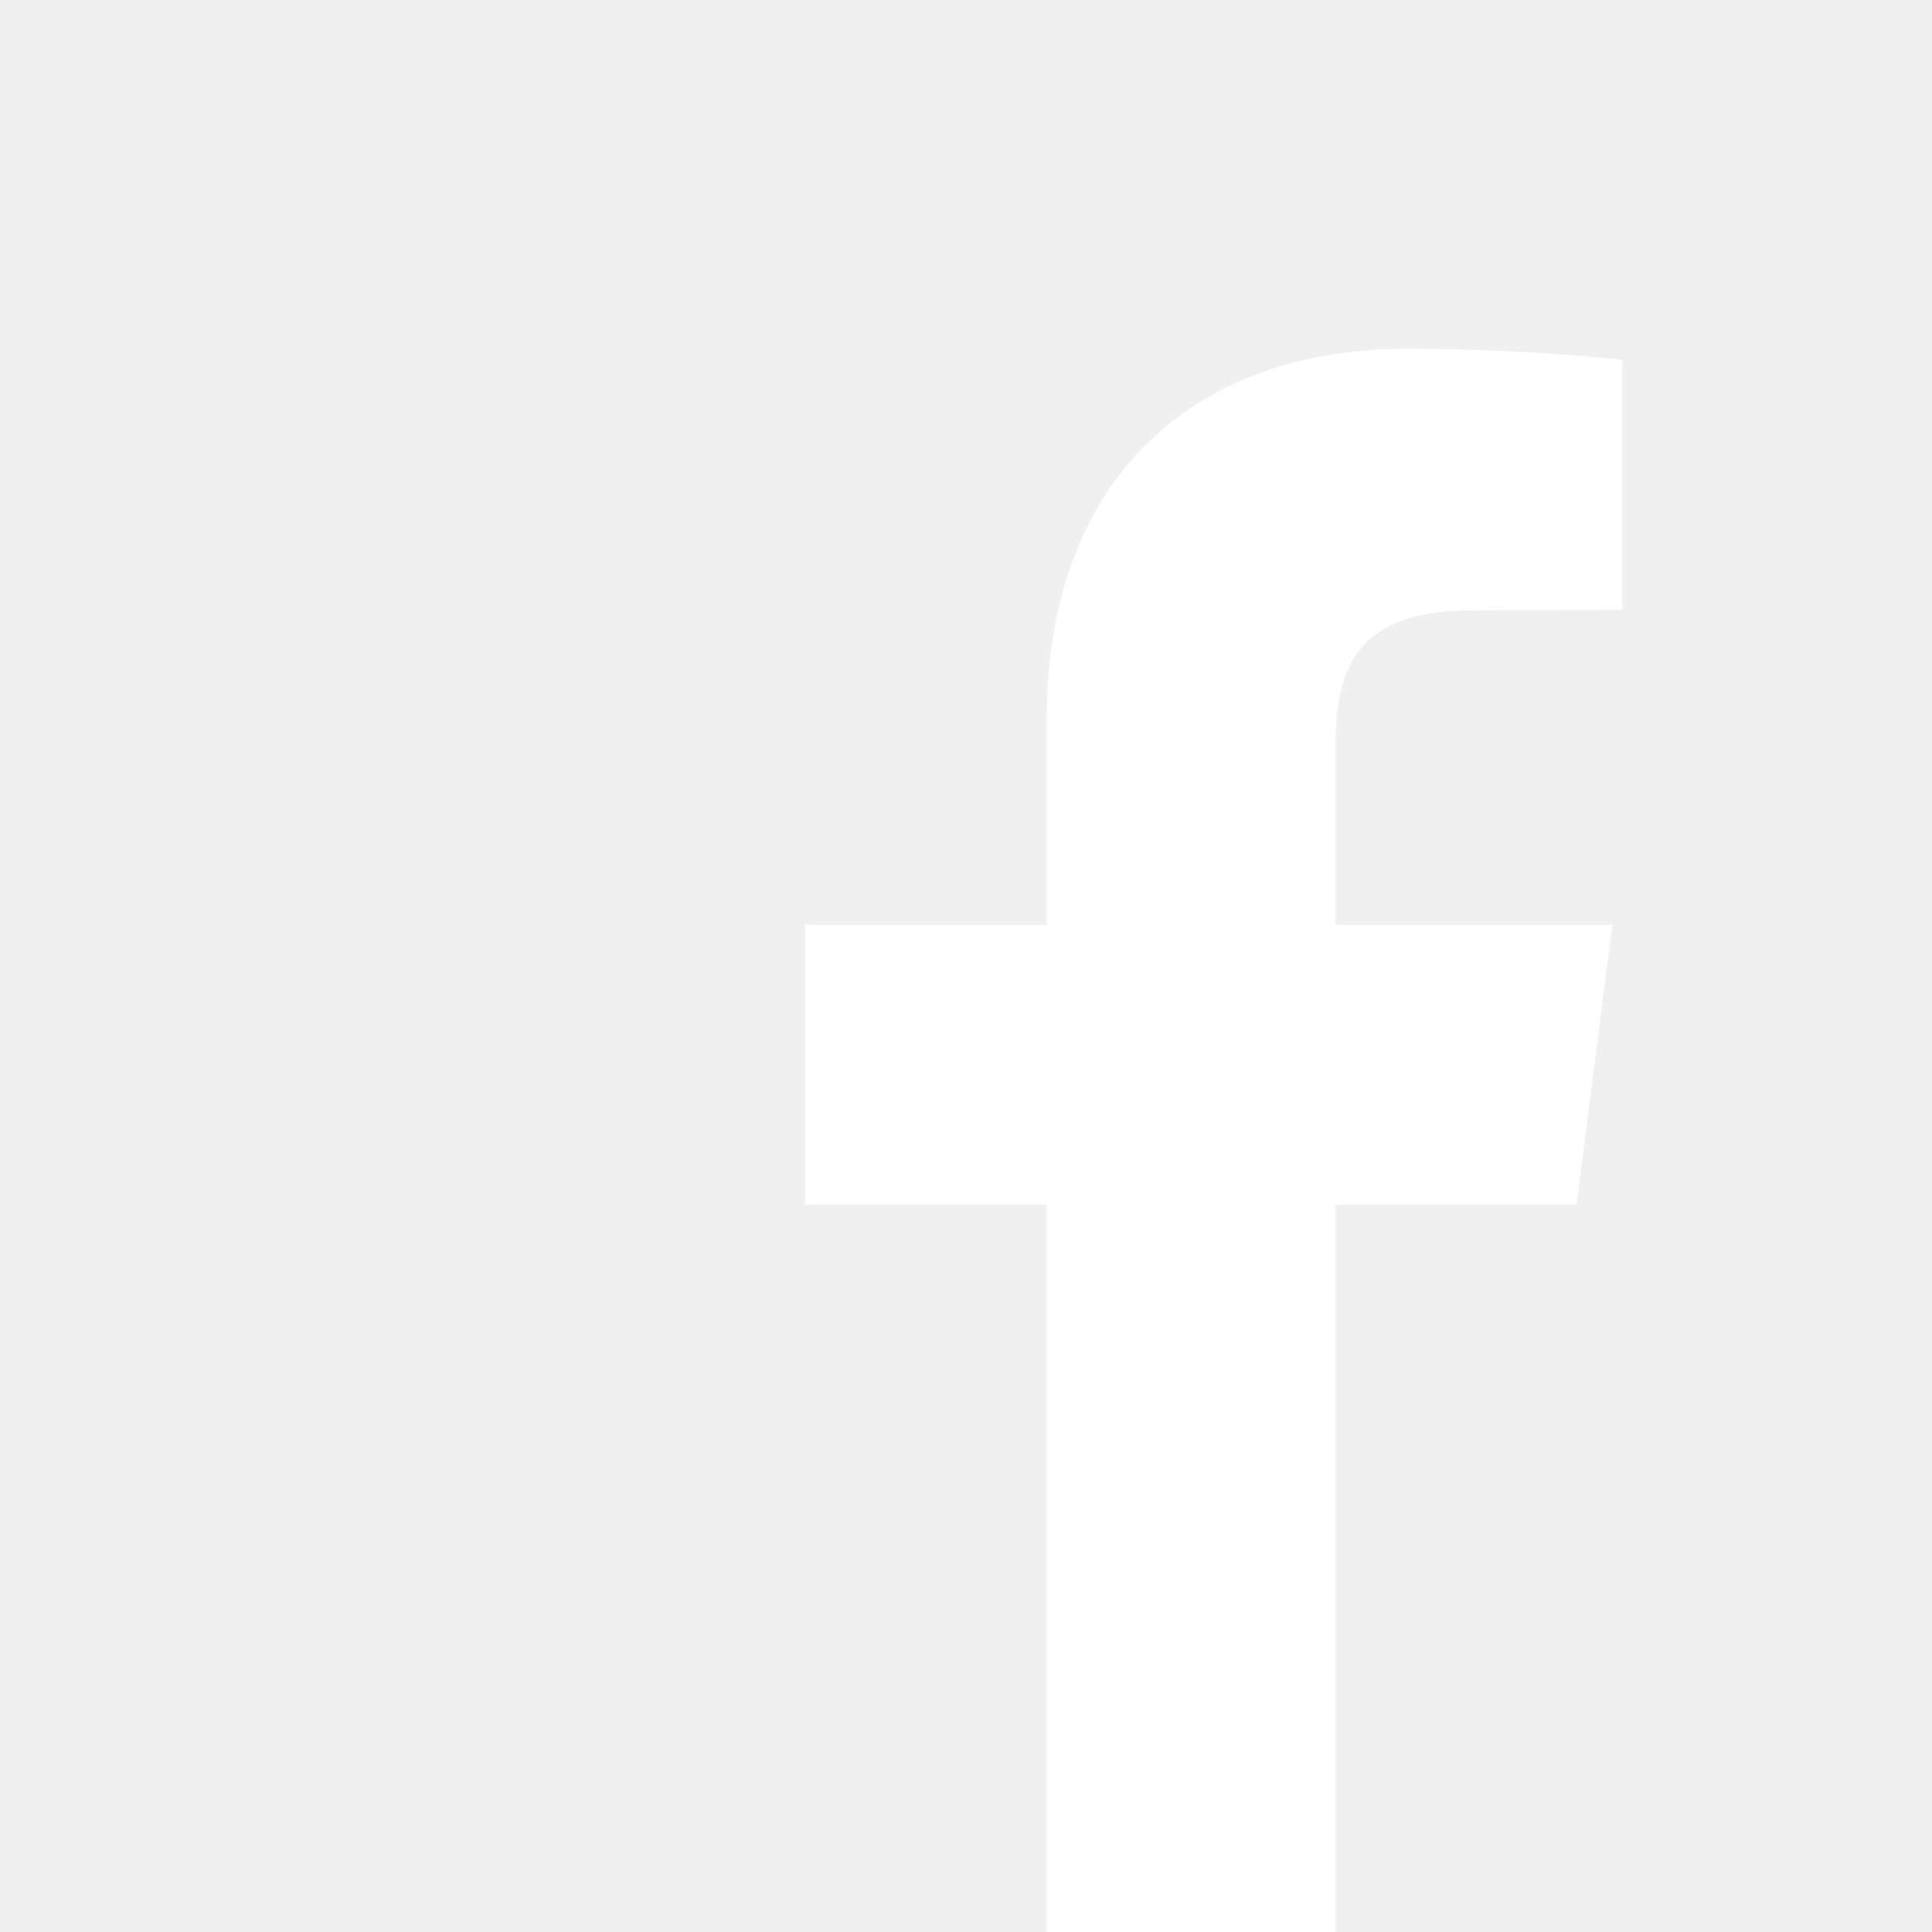
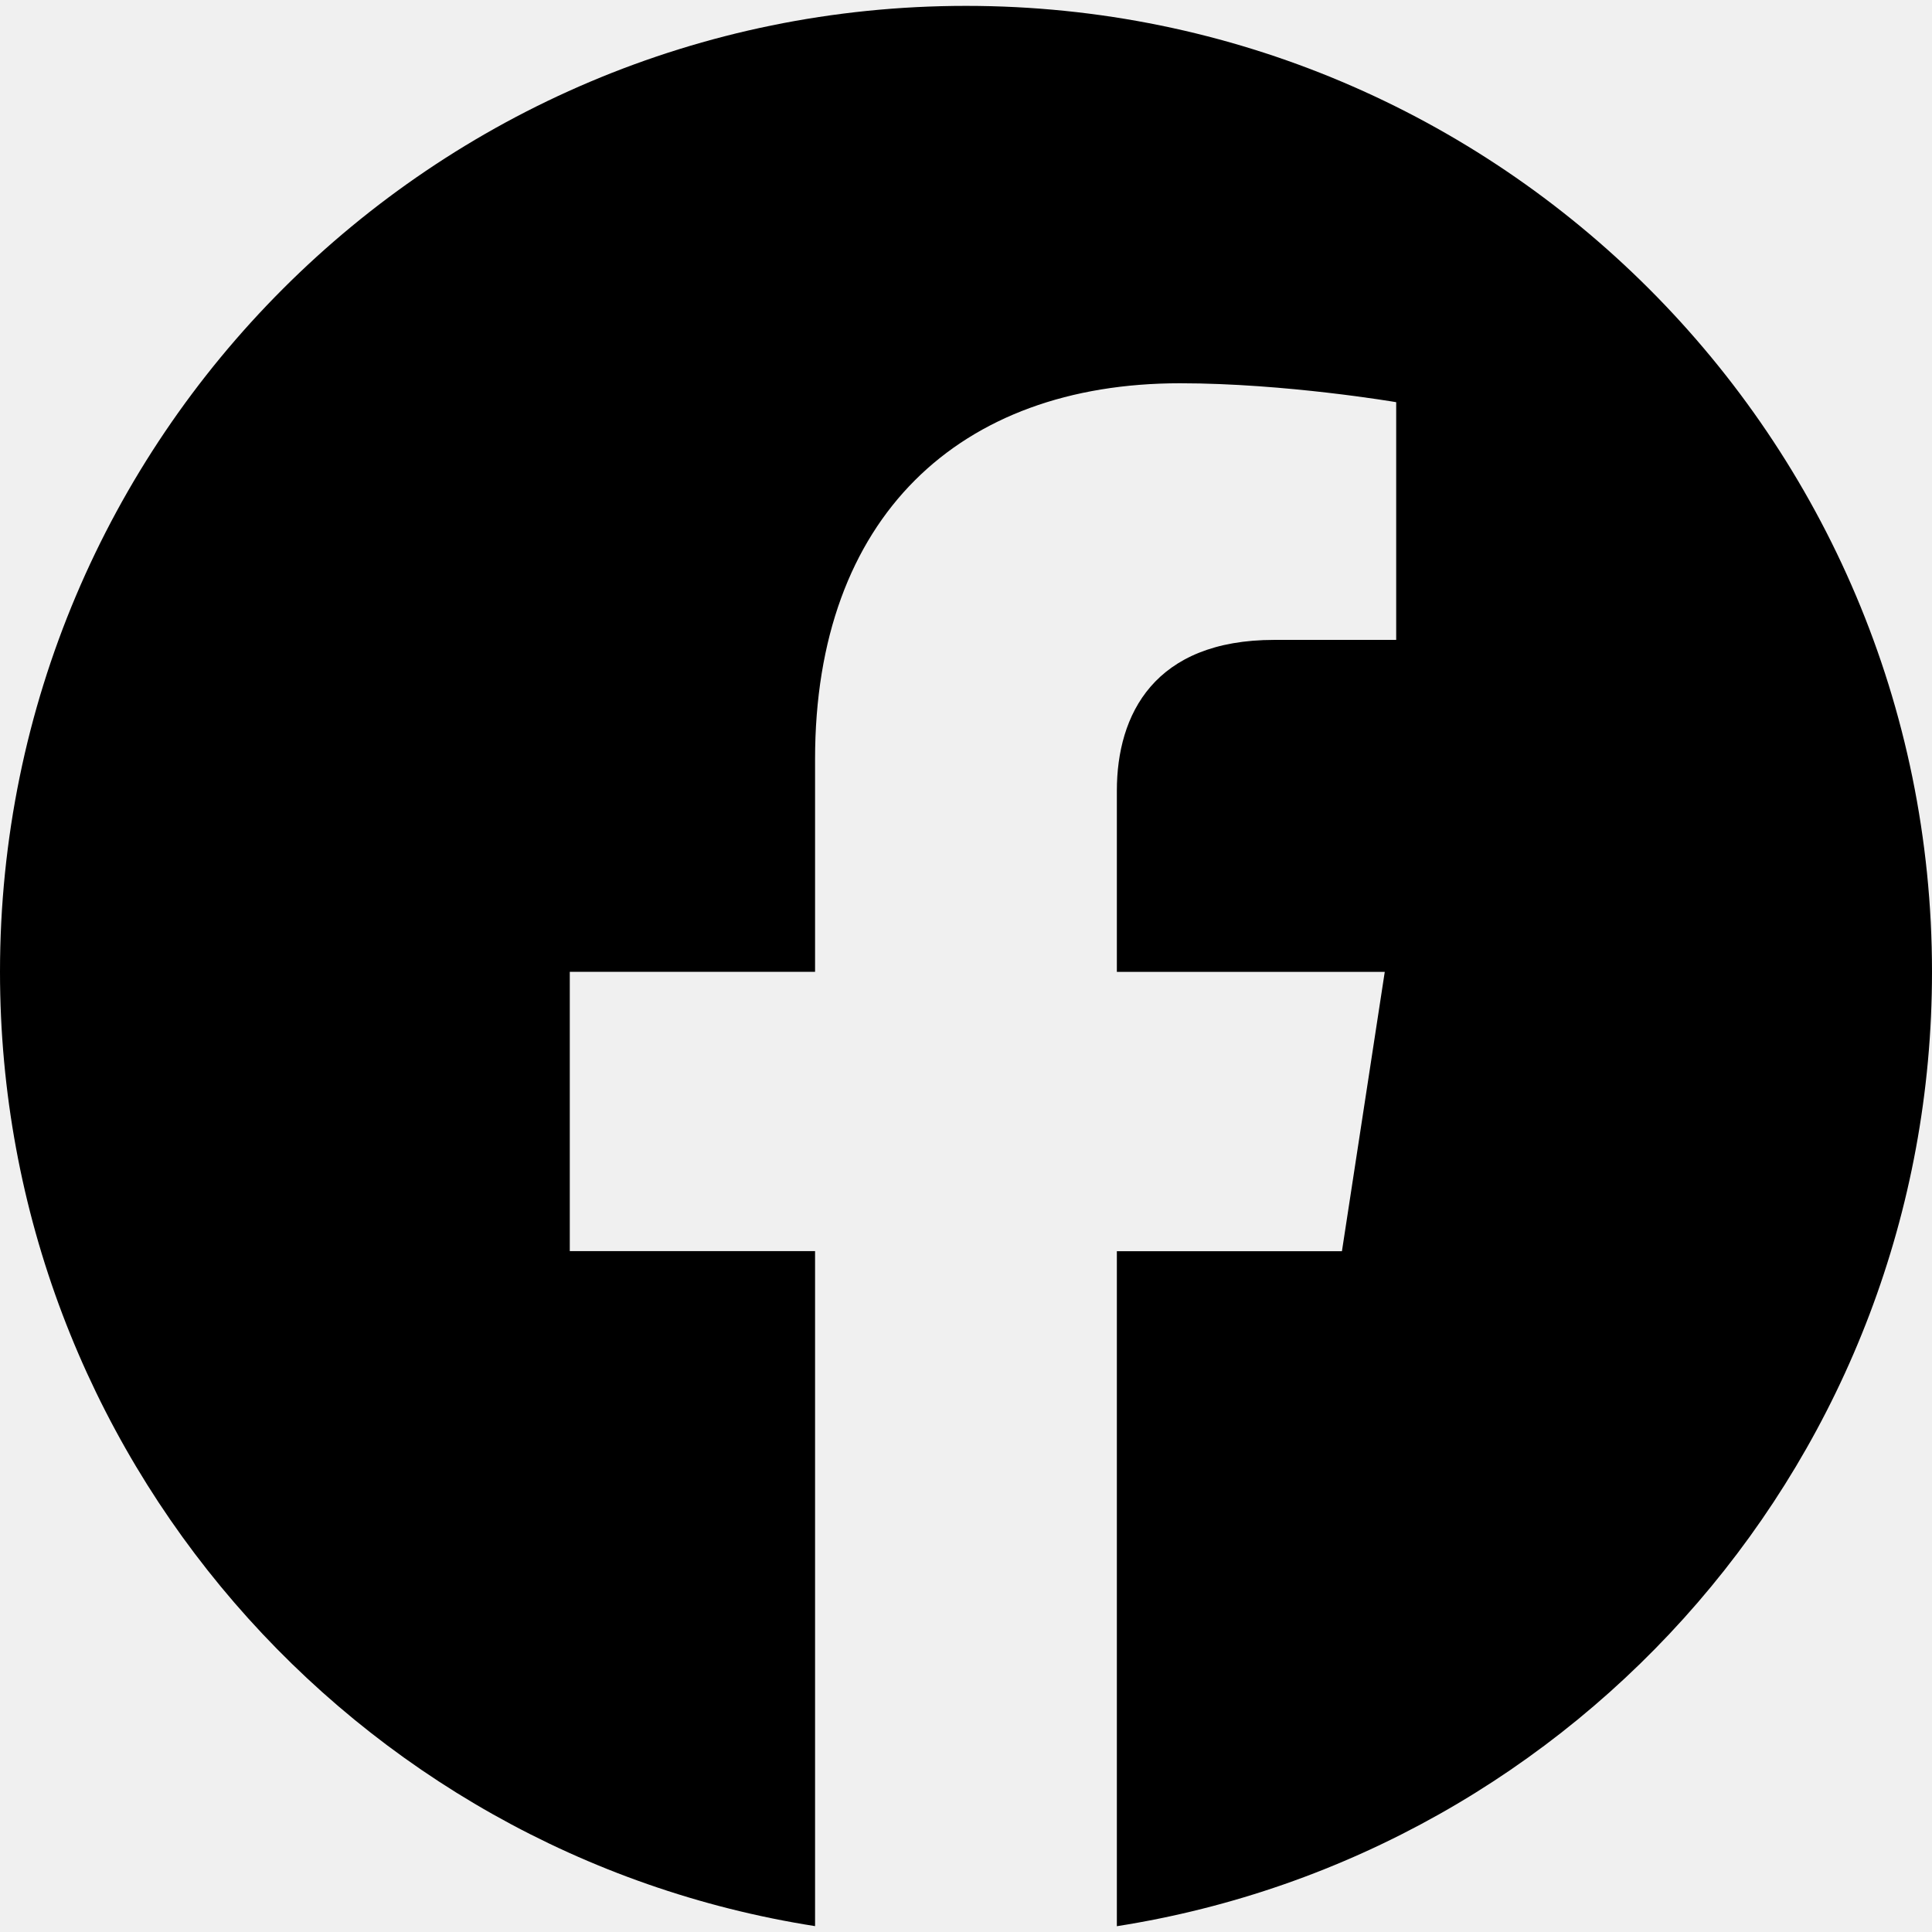
- <svg xmlns="http://www.w3.org/2000/svg" fill="{{ .fill }}" width="{{ .width }}" height="{{ .height }}" viewBox="0 0 72 72" version="1.1">
-   <defs />
-   <g id="Page-1" stroke="none" stroke-width="1" fill="none" fill-rule="evenodd">
-     <g id="Social-Icons---Rounded-Black" transform="translate(-152, -43)">
-       <g id="Facebook" transform="translate(152, 43)">
-         <rect id="Rounded" fill="{{ .fill }}" x="0" y="0" width="72" height="72" rx="8" />
-         <path d="M60.464,13.417 L60.464,22.728 L54.938,22.742 C50.607,22.742 49.772,24.8 49.772,27.808 L49.772,34.47 L60.09,34.47 L58.752,44.889 L49.772,44.889 L49.772,72 L39.01,72 L39.01,44.889 L30,44.889 L30,34.47 L39.01,34.47 L39.01,26.786 C39.01,17.864 44.448,13 52.42,13 C56.22,13 59.5,13.288 60.464,13.417 Z" fill="#FFFFFF" />
-       </g>
-     </g>
-   </g>
+ <svg xmlns="http://www.w3.org/2000/svg" fill="{{ .fill }}" width="{{ .width }}" height="{{ .height }}" role="img" viewBox="0 0 24 24">
+   <path d="M24 12.073c0-6.627-5.373-12-12-12s-12 5.373-12 12c0 5.99 4.388 10.954 10.125 11.854v-8.385H7.078v-3.47h3.047V9.43c0-3.007 1.792-4.669 4.533-4.669 1.312 0 2.686.235 2.686.235v2.953H15.83c-1.491 0-1.956.925-1.956 1.874v2.25h3.328l-.532 3.47h-2.796v8.385C19.612 23.027 24 18.062 24 12.073z" />
</svg>
